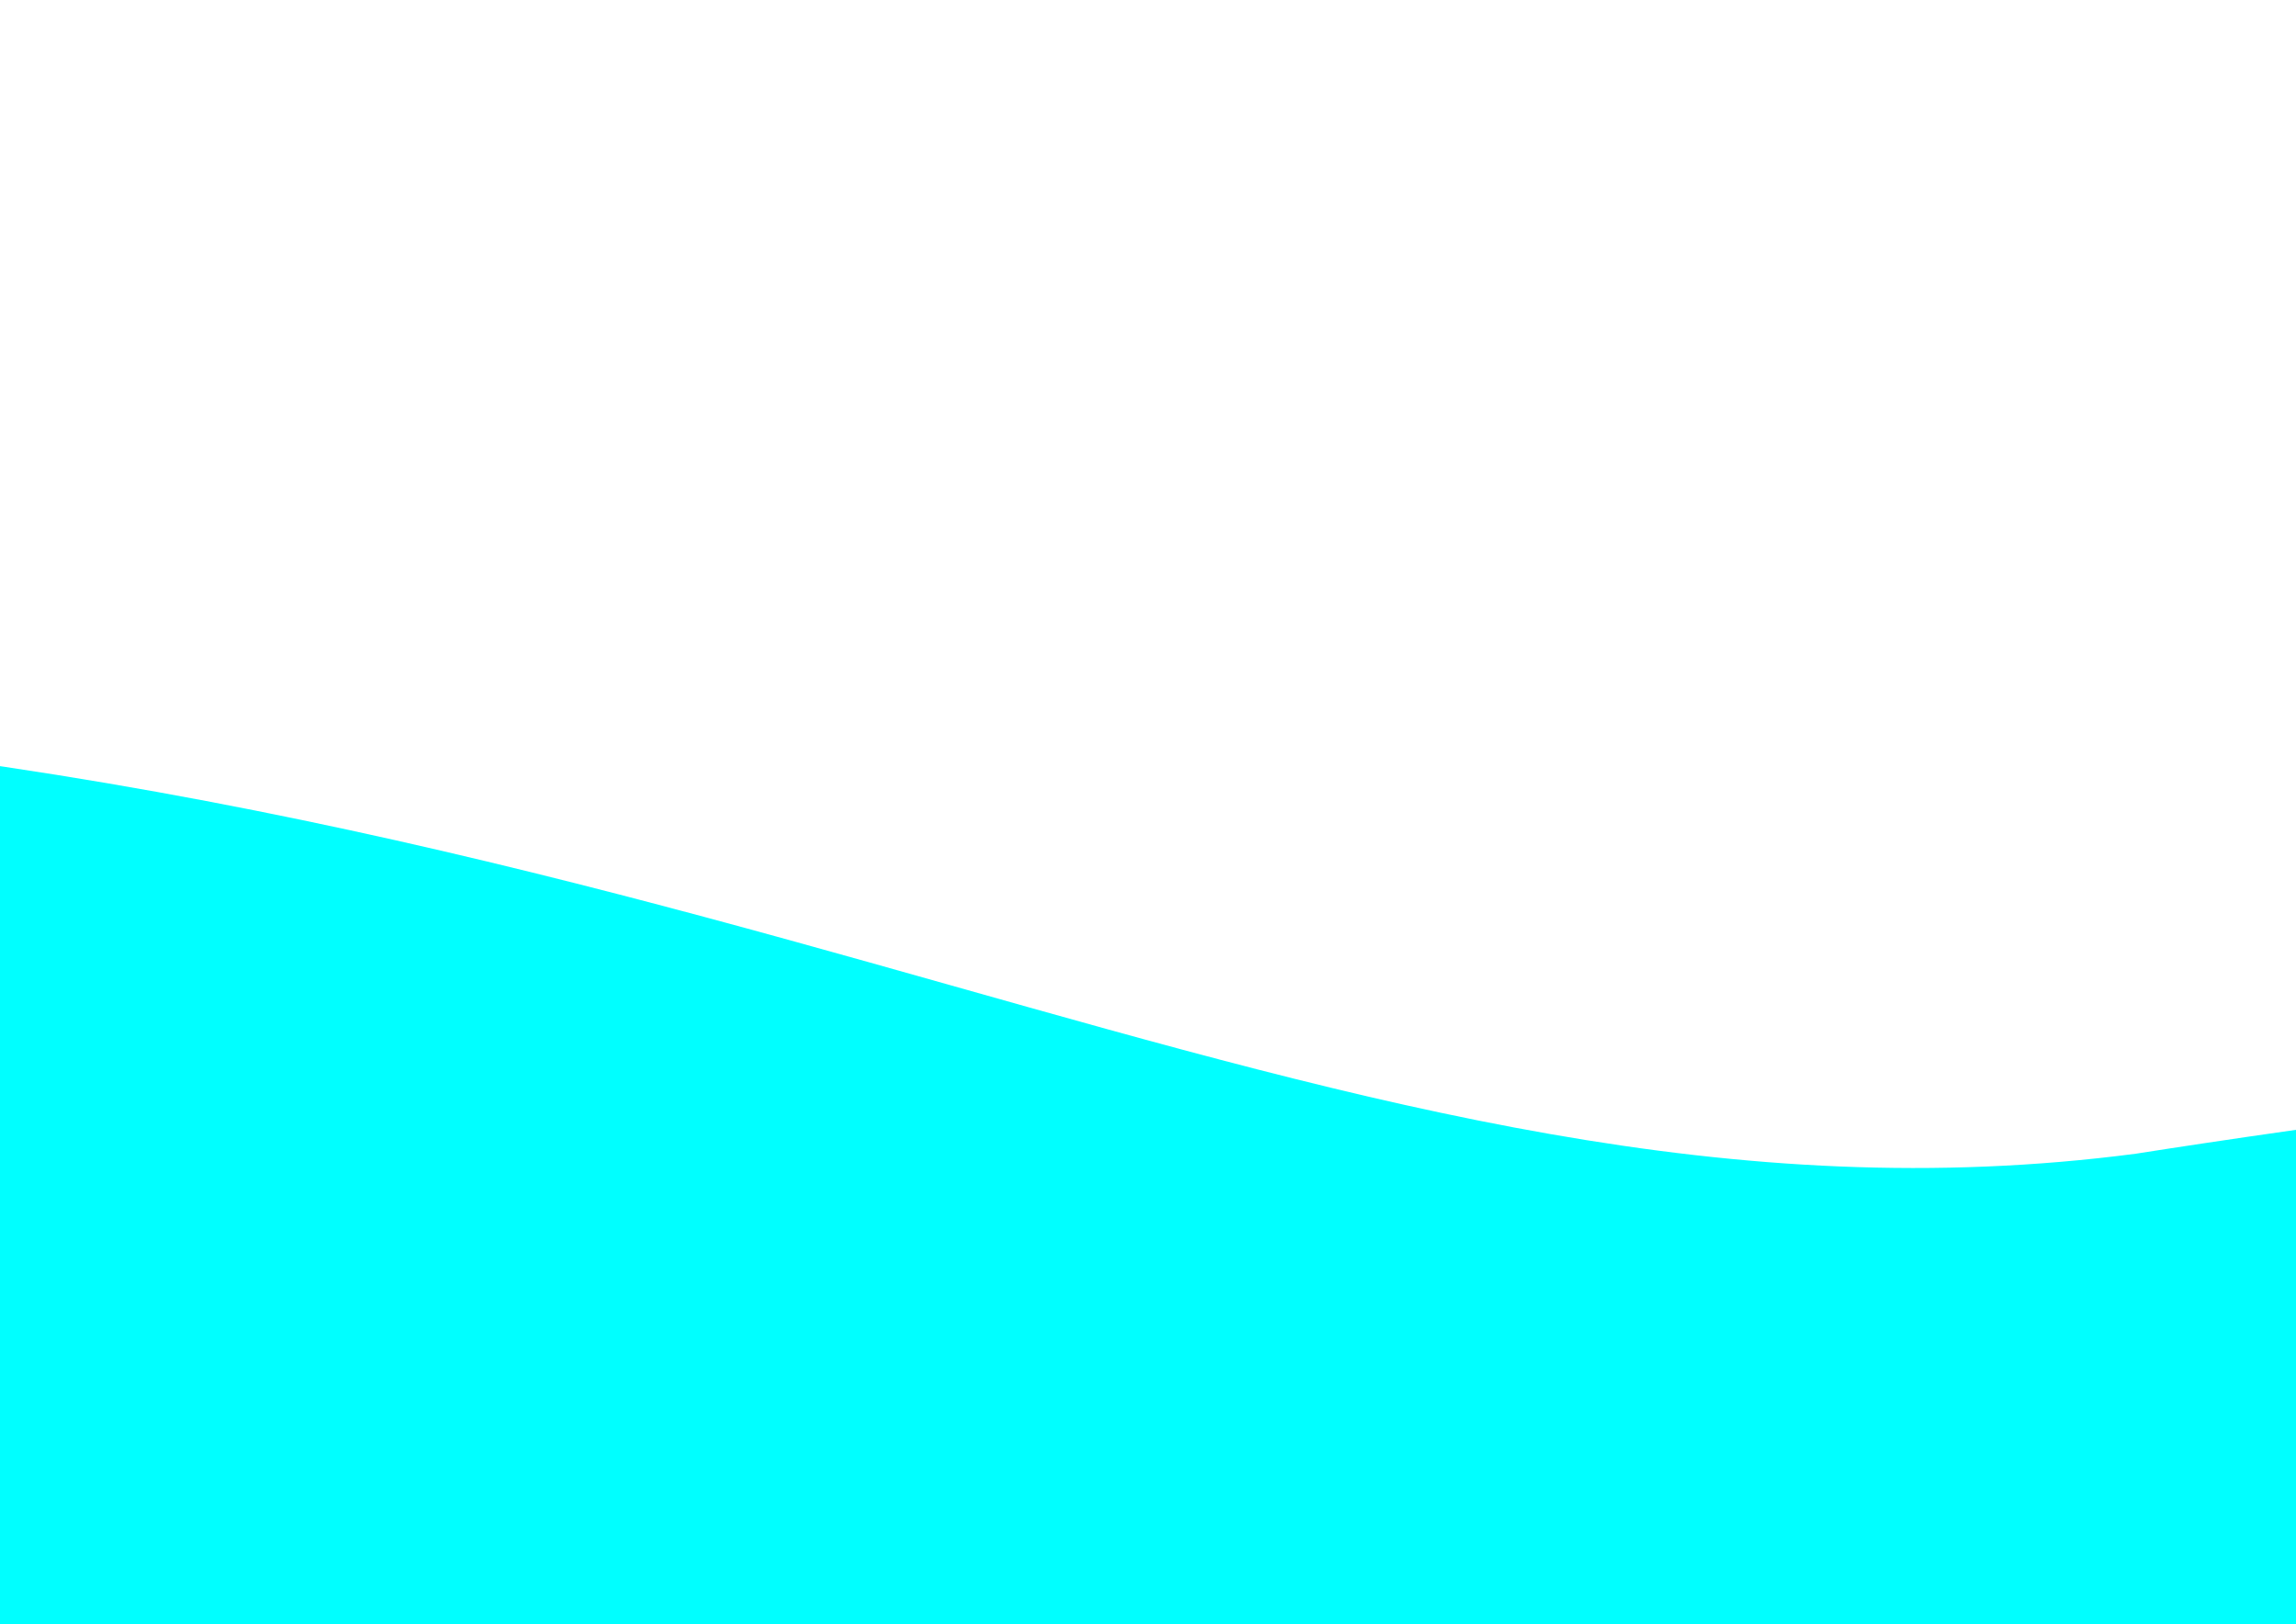
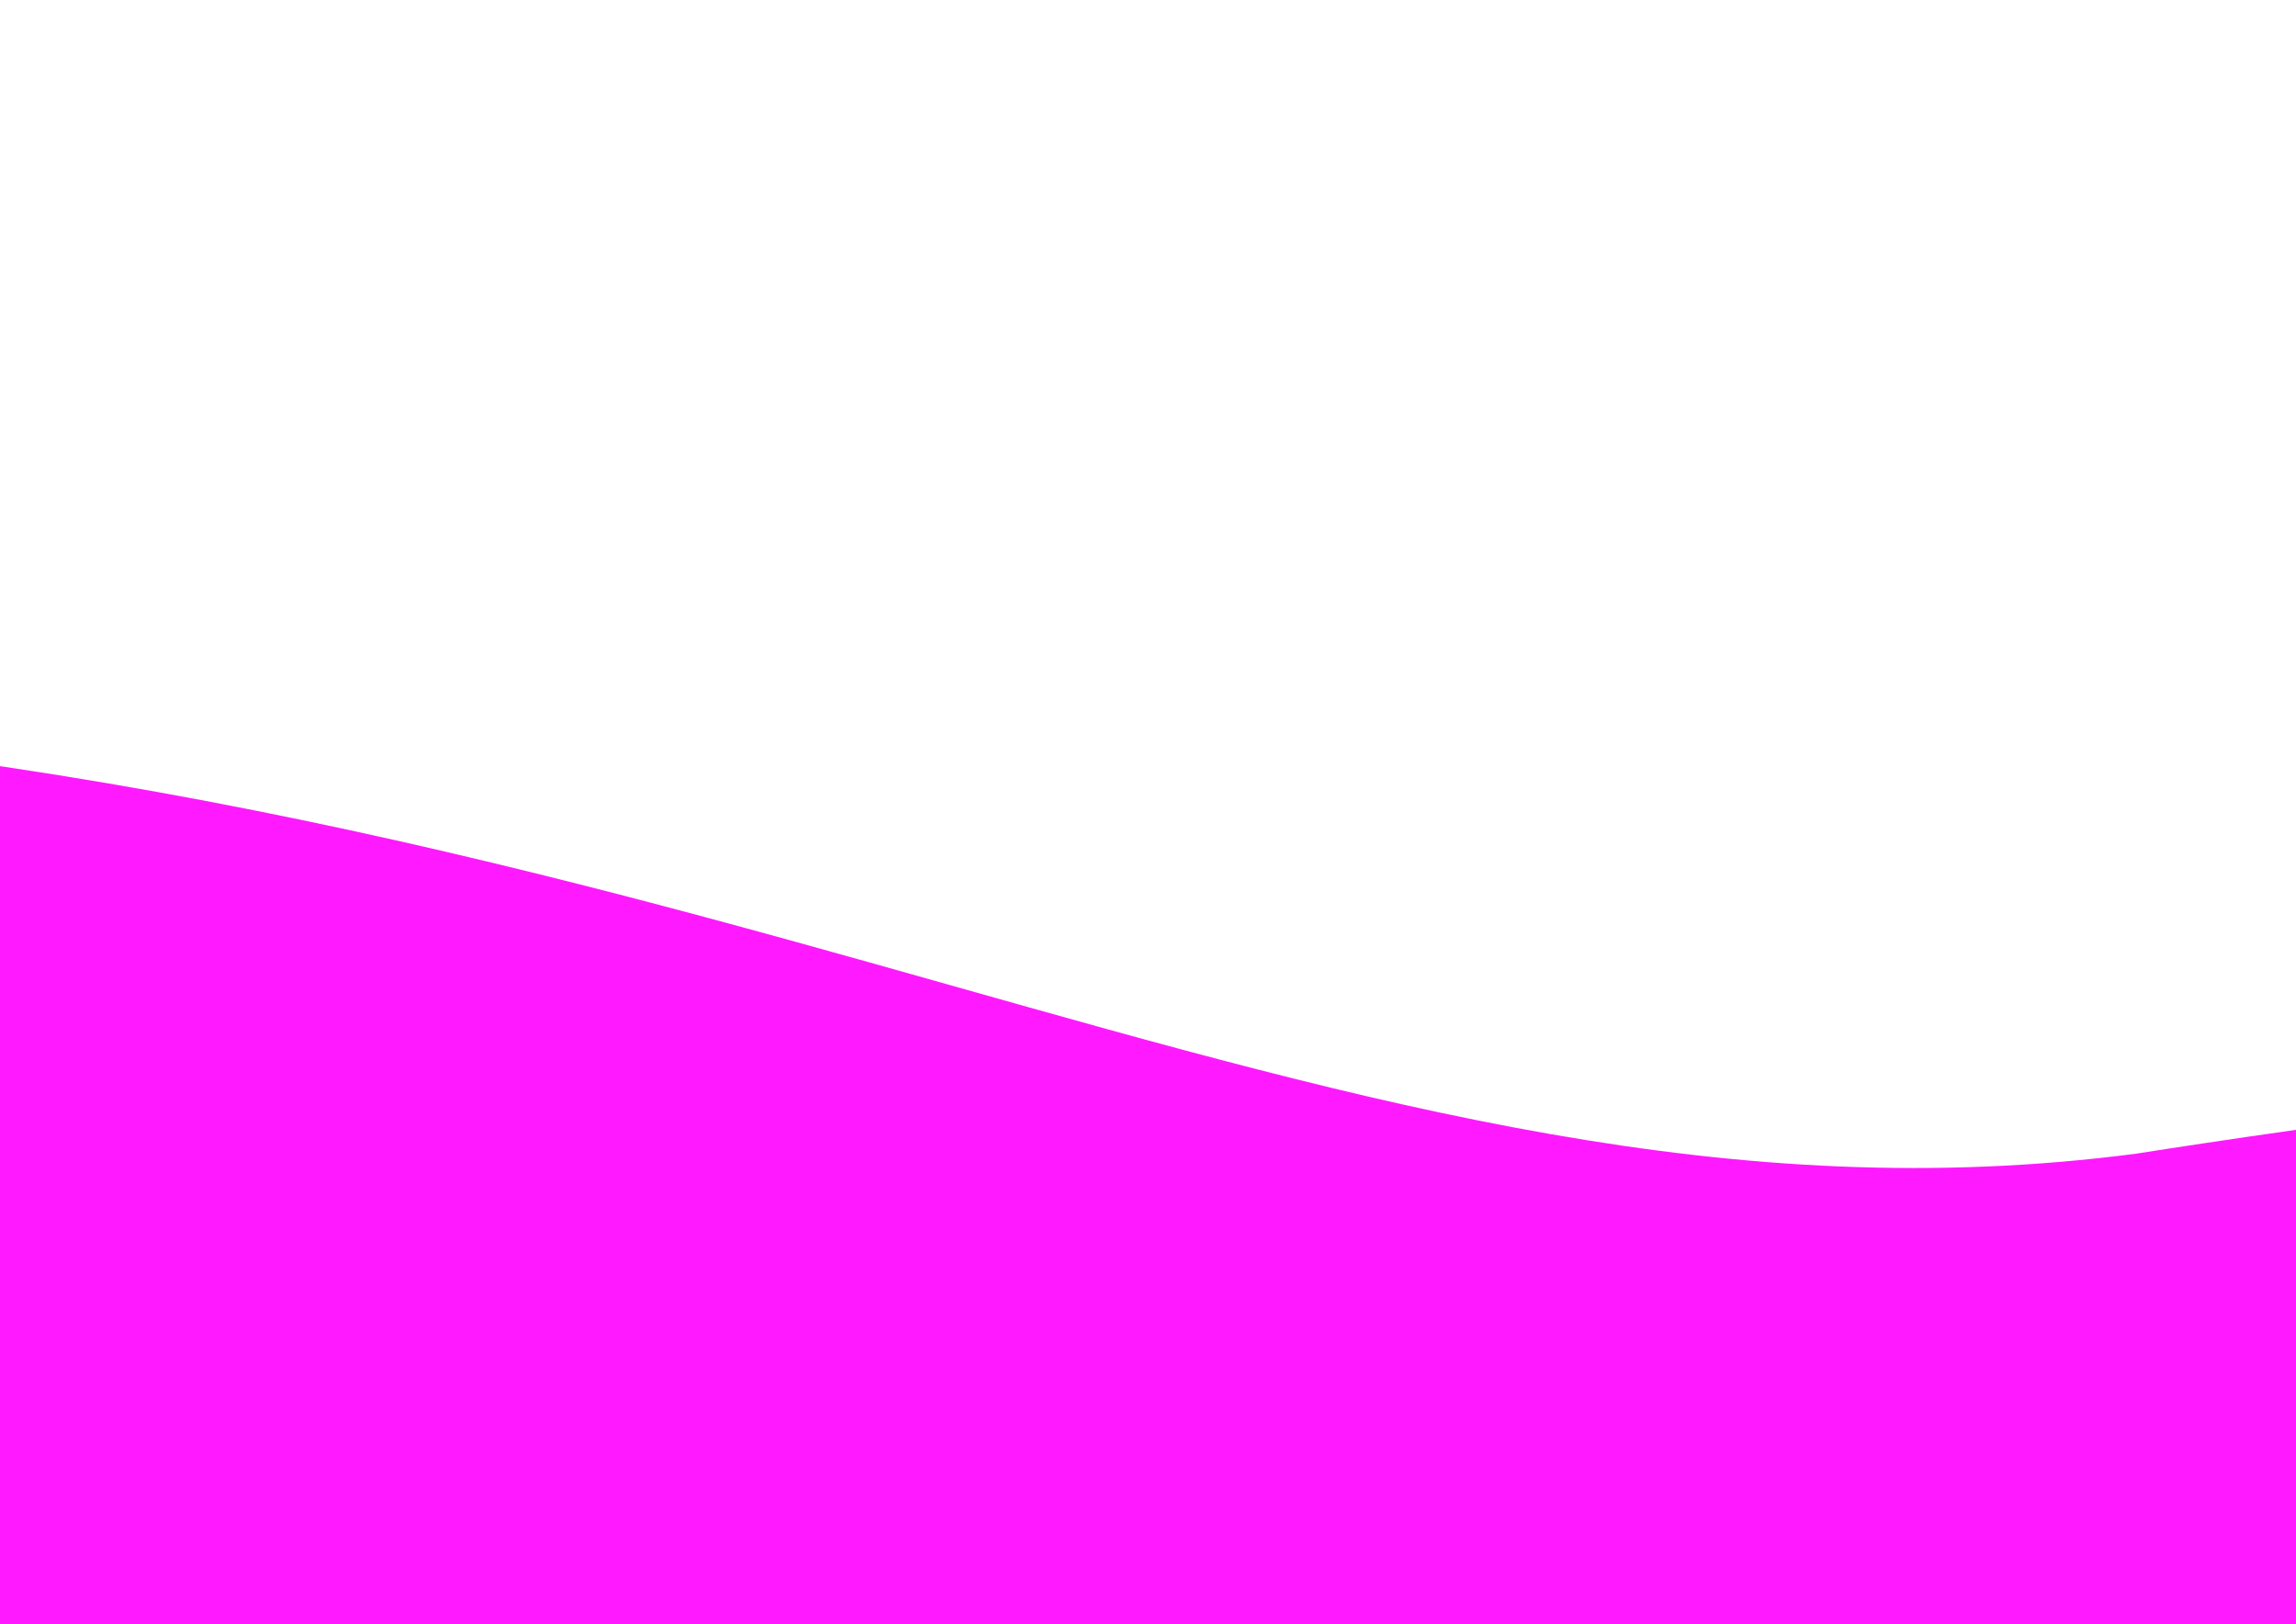
- <svg xmlns="http://www.w3.org/2000/svg" width="297mm" height="210mm" version="1.1" viewBox="0 0 297 210">
-   <defs>
-     <clipPath id="clipPath3931">
-       <rect x="139.24" y="158.6" width="157.42" height="69.359" fill="#f00" stroke-width=".148" />
-     </clipPath>
-   </defs>
+ <svg xmlns="http://www.w3.org/2000/svg" width="100%" height="100%" version="1.1" viewBox="0 0 297 210">
  <g transform="translate(0,-87)">
-     <path transform="matrix(1.9065 0 0 1.6725 -266.21 -82.752)" d="m0.398 216.22v-81.05l7.347-0.273c17.191-0.638 38.109 1.385 56.822 5.495 3.353 0.736 16.747 15.799 33.105 16.253 89.493 2.485 132.03 42.246 186.88 34.067 0 0 49.922-9.027 37.85-2.761 0.232 4.316-24.48 10.914-24.175 41.968 0.184 18.743 0.483 41.565 0.664 50.715l0.329 16.636h-298.82z" clip-path="url(#clipPath3931)" fill="#0ff" stroke-width=".441" />
+     <path transform="matrix(1.9065 0 0 1.6725 -266.21 -82.752)" d="m0.398 216.22v-81.05l7.347-0.273c17.191-0.638 38.109 1.385 56.822 5.495 3.353 0.736 16.747 15.799 33.105 16.253 89.493 2.485 132.03 42.246 186.88 34.067 0 0 49.922-9.027 37.85-2.761 0.232 4.316-24.48 10.914-24.175 41.968 0.184 18.743 0.483 41.565 0.664 50.715l0.329 16.636h-298.82z" clip-path="url(#clipPath3931)" fill="rgba(255,25,255)" stroke-width=".441" />
  </g>
</svg>
